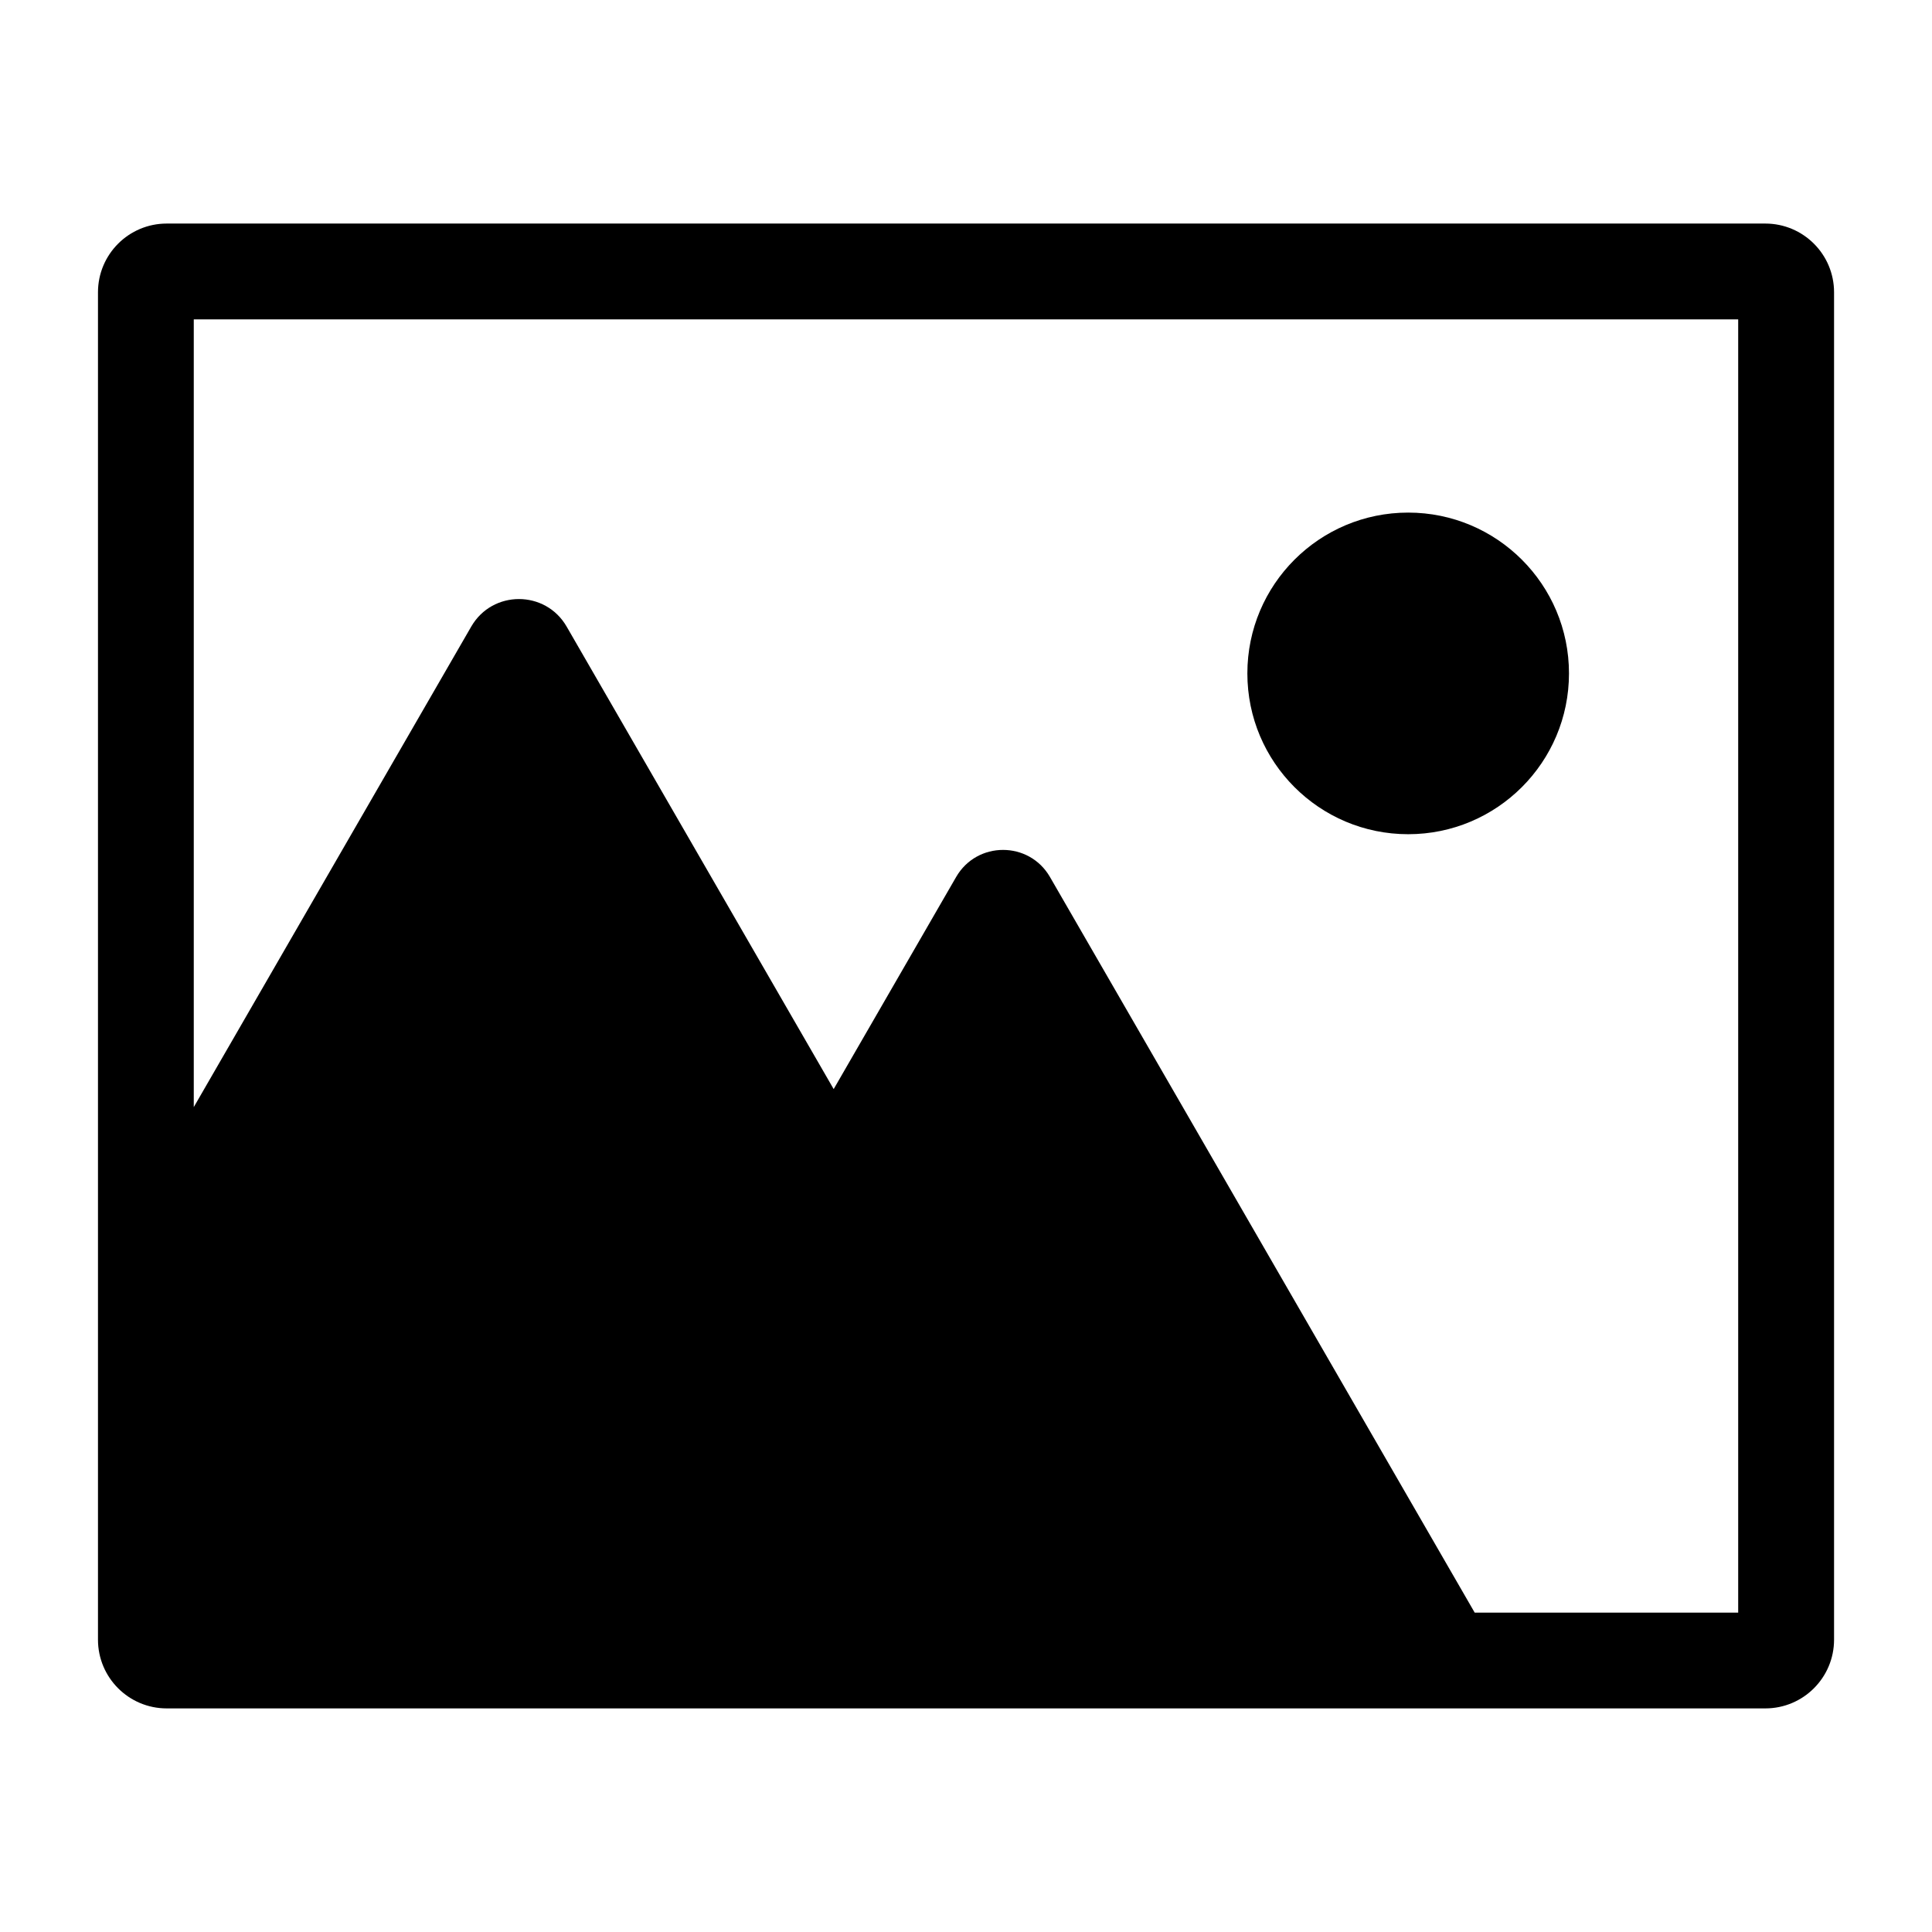
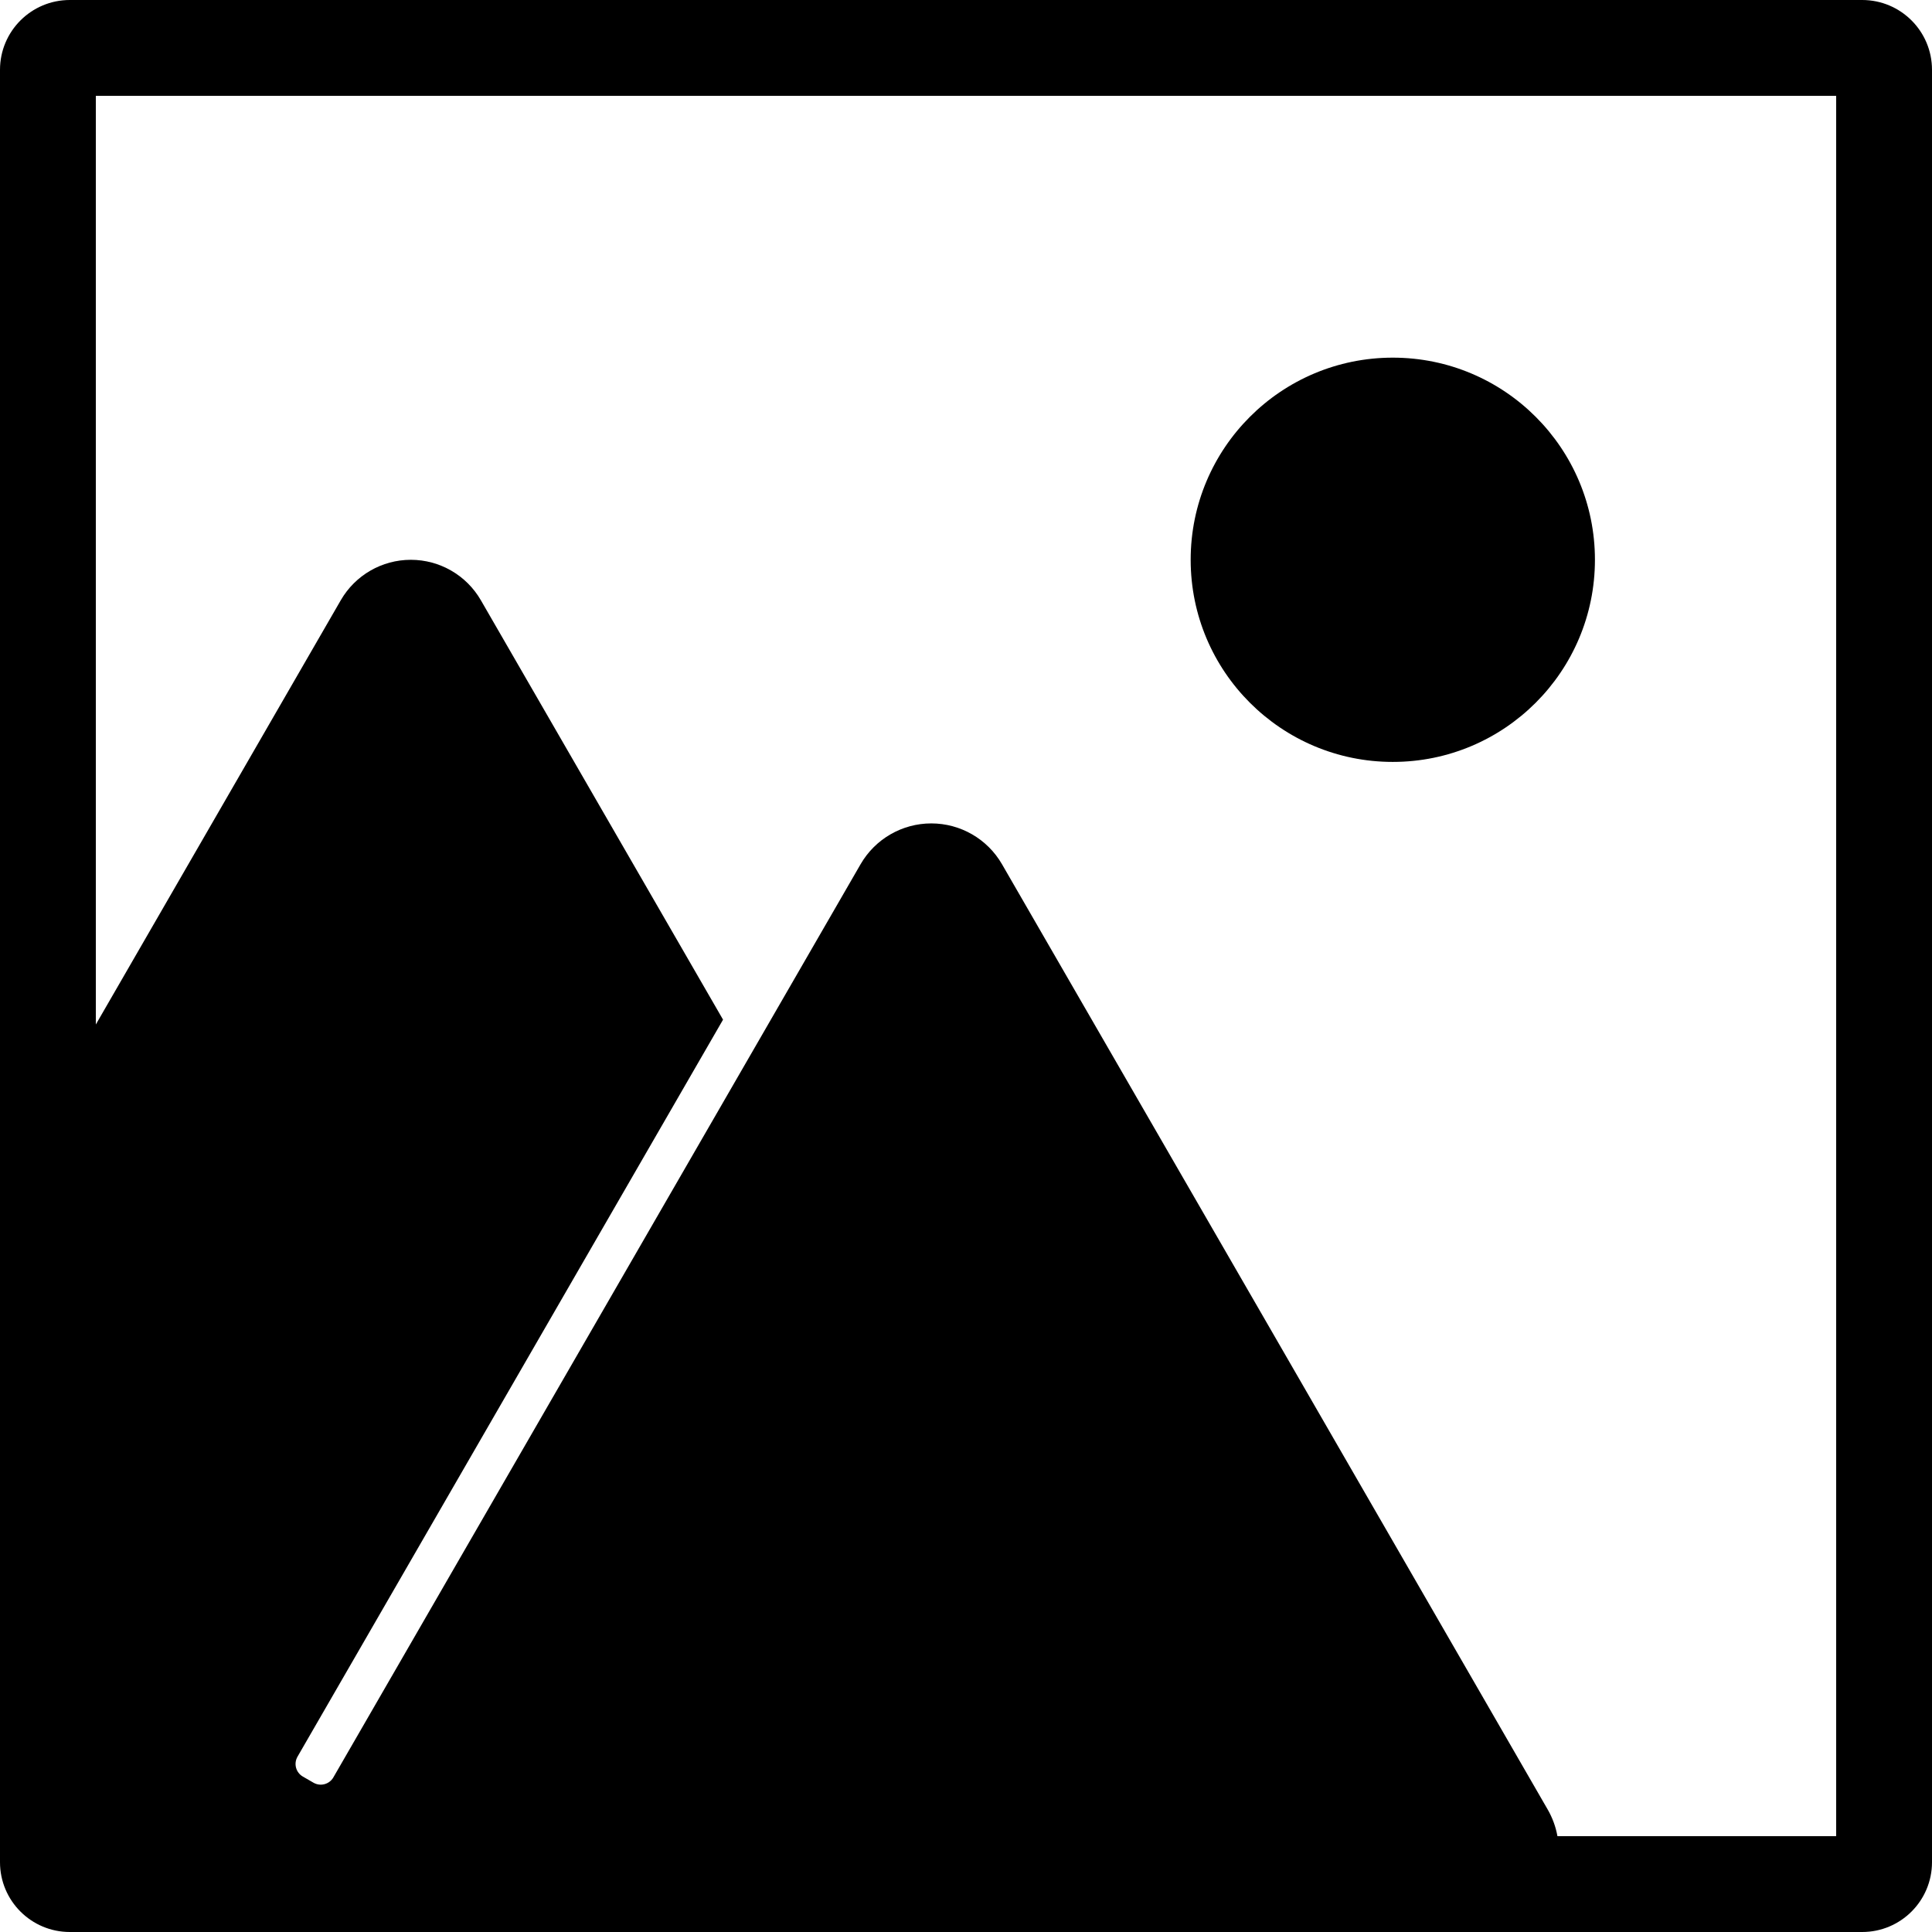
- <svg xmlns="http://www.w3.org/2000/svg" version="1.1" id="Layer_1" x="0px" y="0px" viewBox="0 0 504 504" style="enable-background:new 0 0 504 504;" xml:space="preserve">
-   <g>
-     <path d="M460.51,58.32H43.49c-9.9,0-17.93,8.03-17.93,17.93v351.49c0,9.9,8.03,17.93,17.93,17.93h105.19c0,0,0,0,0,0h112.98h112.98   c0,0,0,0,0,0h85.88c9.9,0,17.93-8.03,17.93-17.93V76.25C478.45,66.35,470.42,58.32,460.51,58.32z M453.45,420.68h-68.75   l-54.3-94.05l-56.49-97.84c-5.44-9.43-19.05-9.43-24.49,0l-31.94,55.32l-69.66-120.65c-5.53-9.58-19.36-9.58-24.89,0L51.9,286.47   l-1.35,2.34V83.32h402.89V420.68z" />
-     <circle cx="367.35" cy="175.67" r="41.95" />
-   </g>
+ <svg xmlns="http://www.w3.org/2000/svg" id="picture-icon" viewBox="0 0 504 504">
+   <circle cx="363.34" cy="146.03" r="52.73" />
+   <path d="M485.79,0H18.21A18.21,18.21,0,0,0,0,18.21V485.79A18.21,18.21,0,0,0,18.21,504H485.79A18.21,18.21,0,0,0,504,485.79V18.21A18.21,18.21,0,0,0,485.79,0ZM479,479H406.29a21.52,21.52,0,0,0-2.57-7L332.56,348.7,261.39,225.45a21.3,21.3,0,0,0-36.89,0L153.34,348.7,86.91,463.76a3.8,3.8,0,0,1-5.12,1.3L79,463.45a3.79,3.79,0,0,1-1.39-5.18L188.62,266,125.44,156.58a21.1,21.1,0,0,0-36.54,0L25,267.26V25H479Z" />
</svg>
